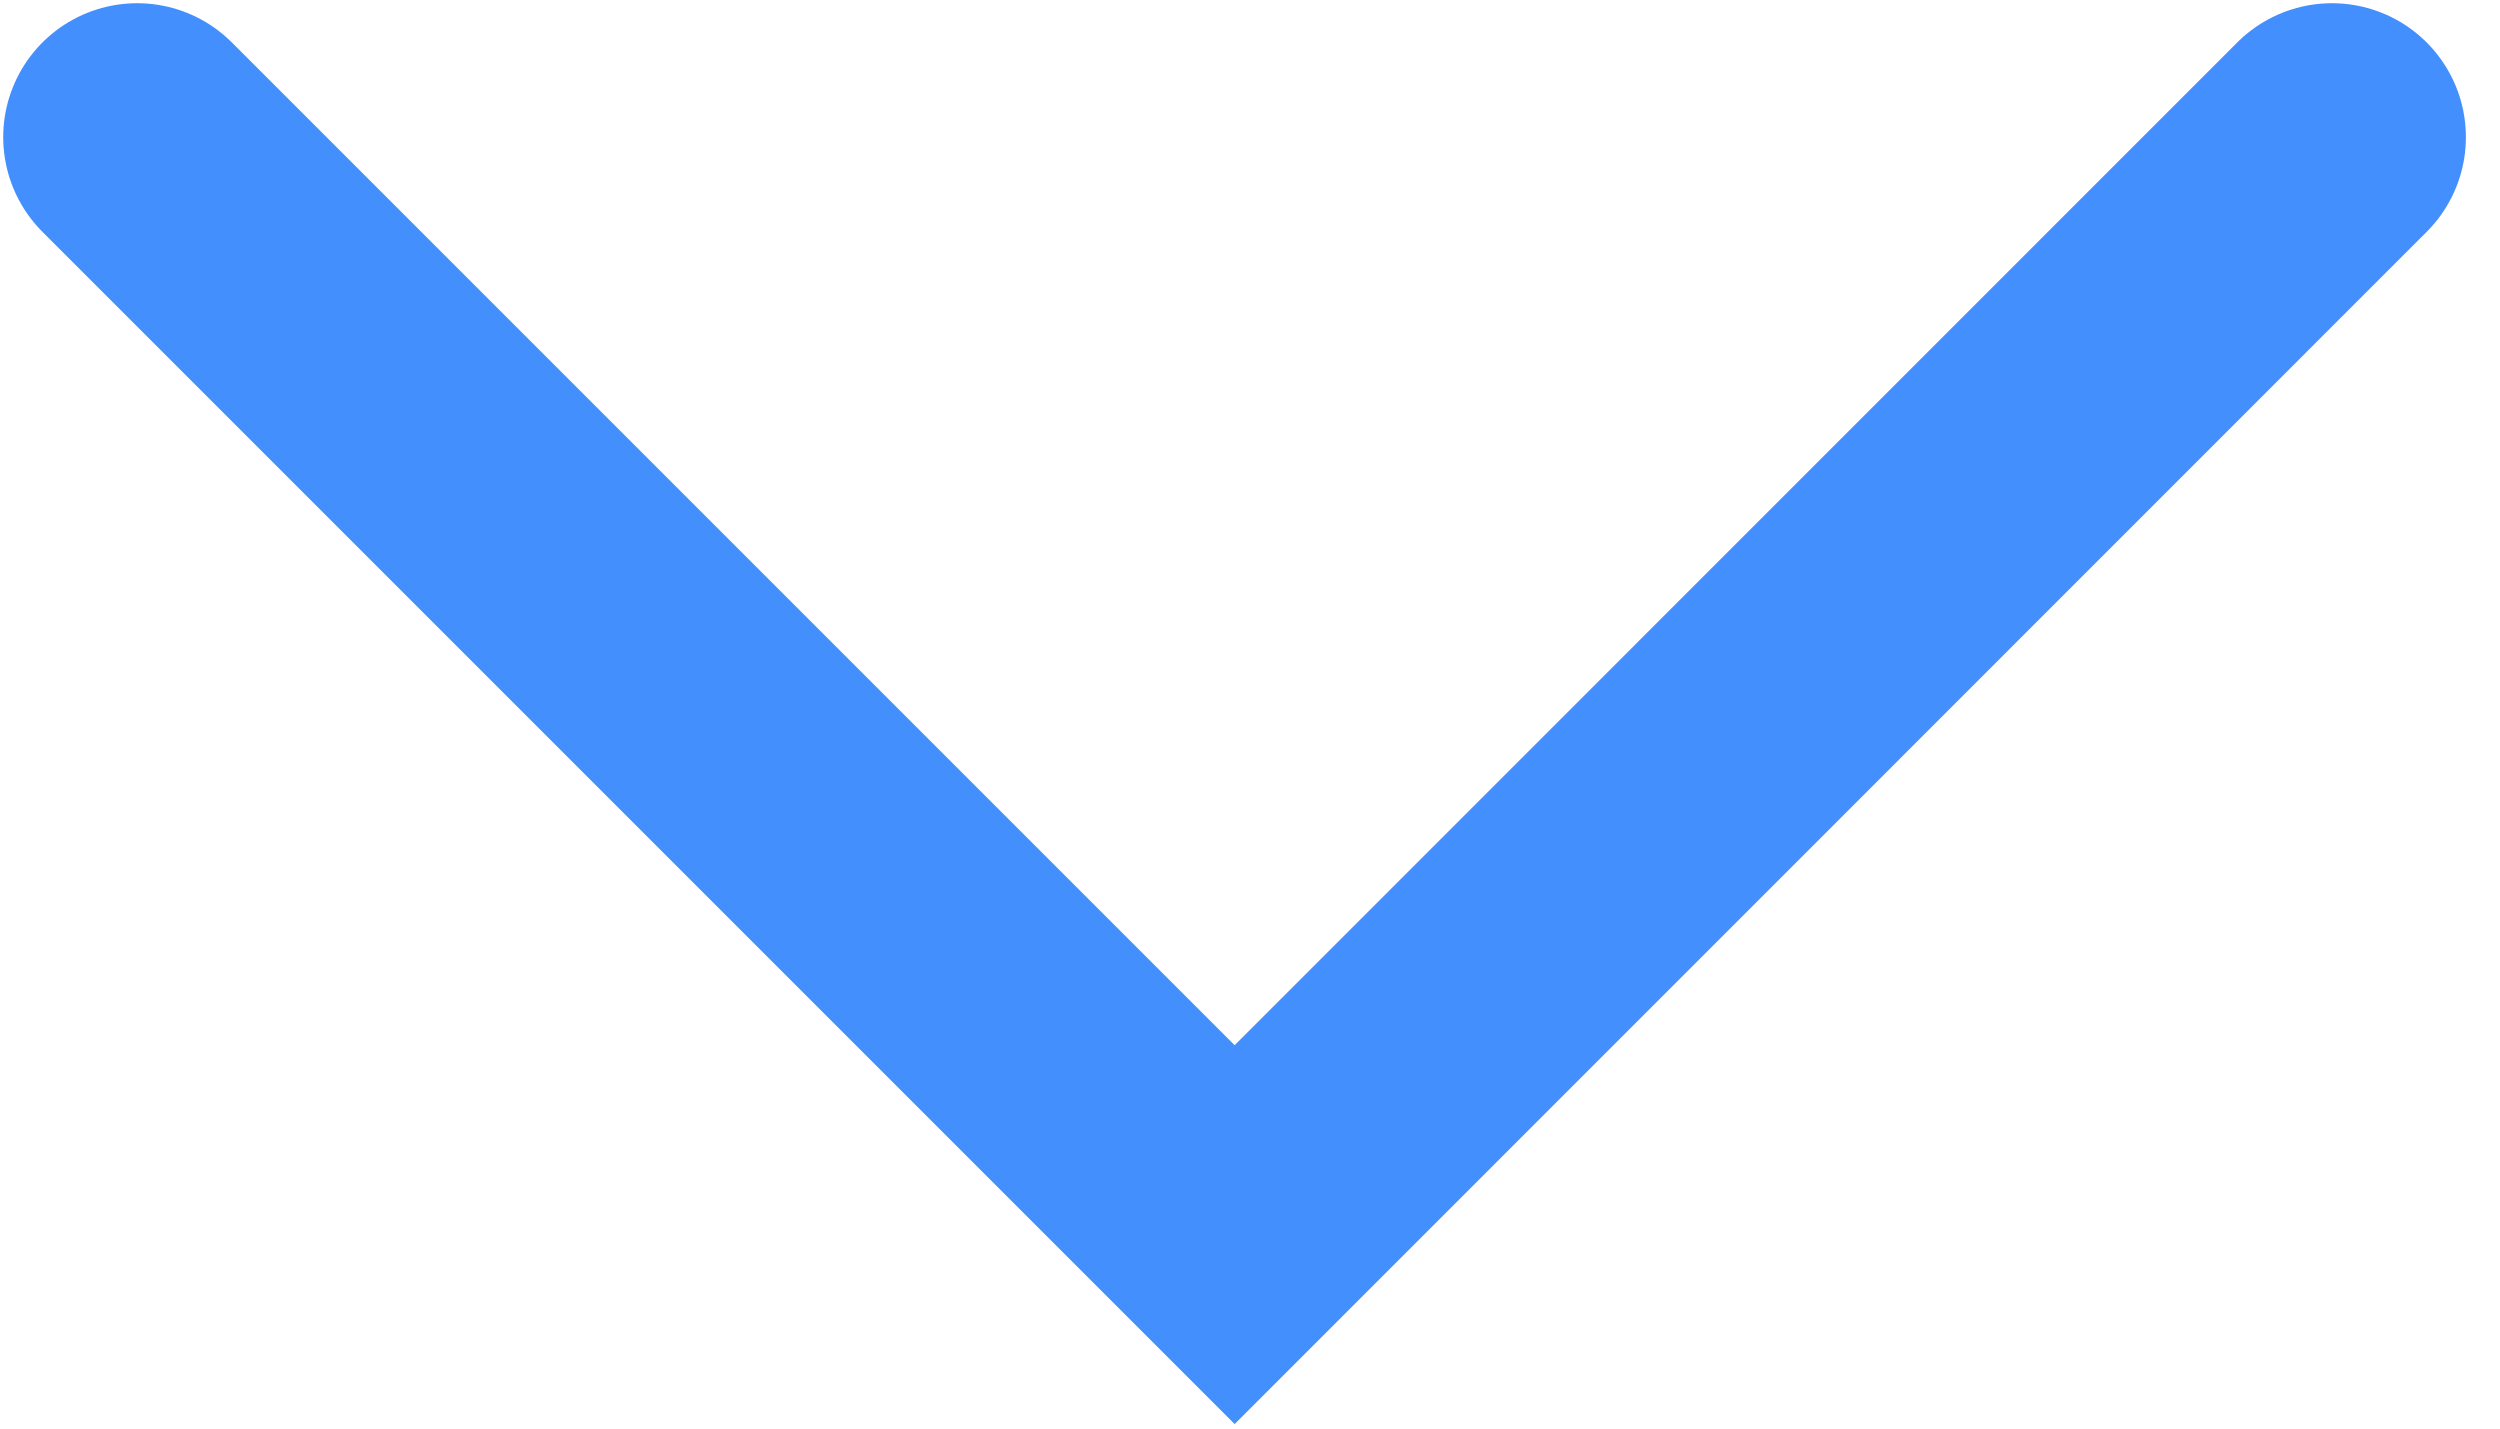
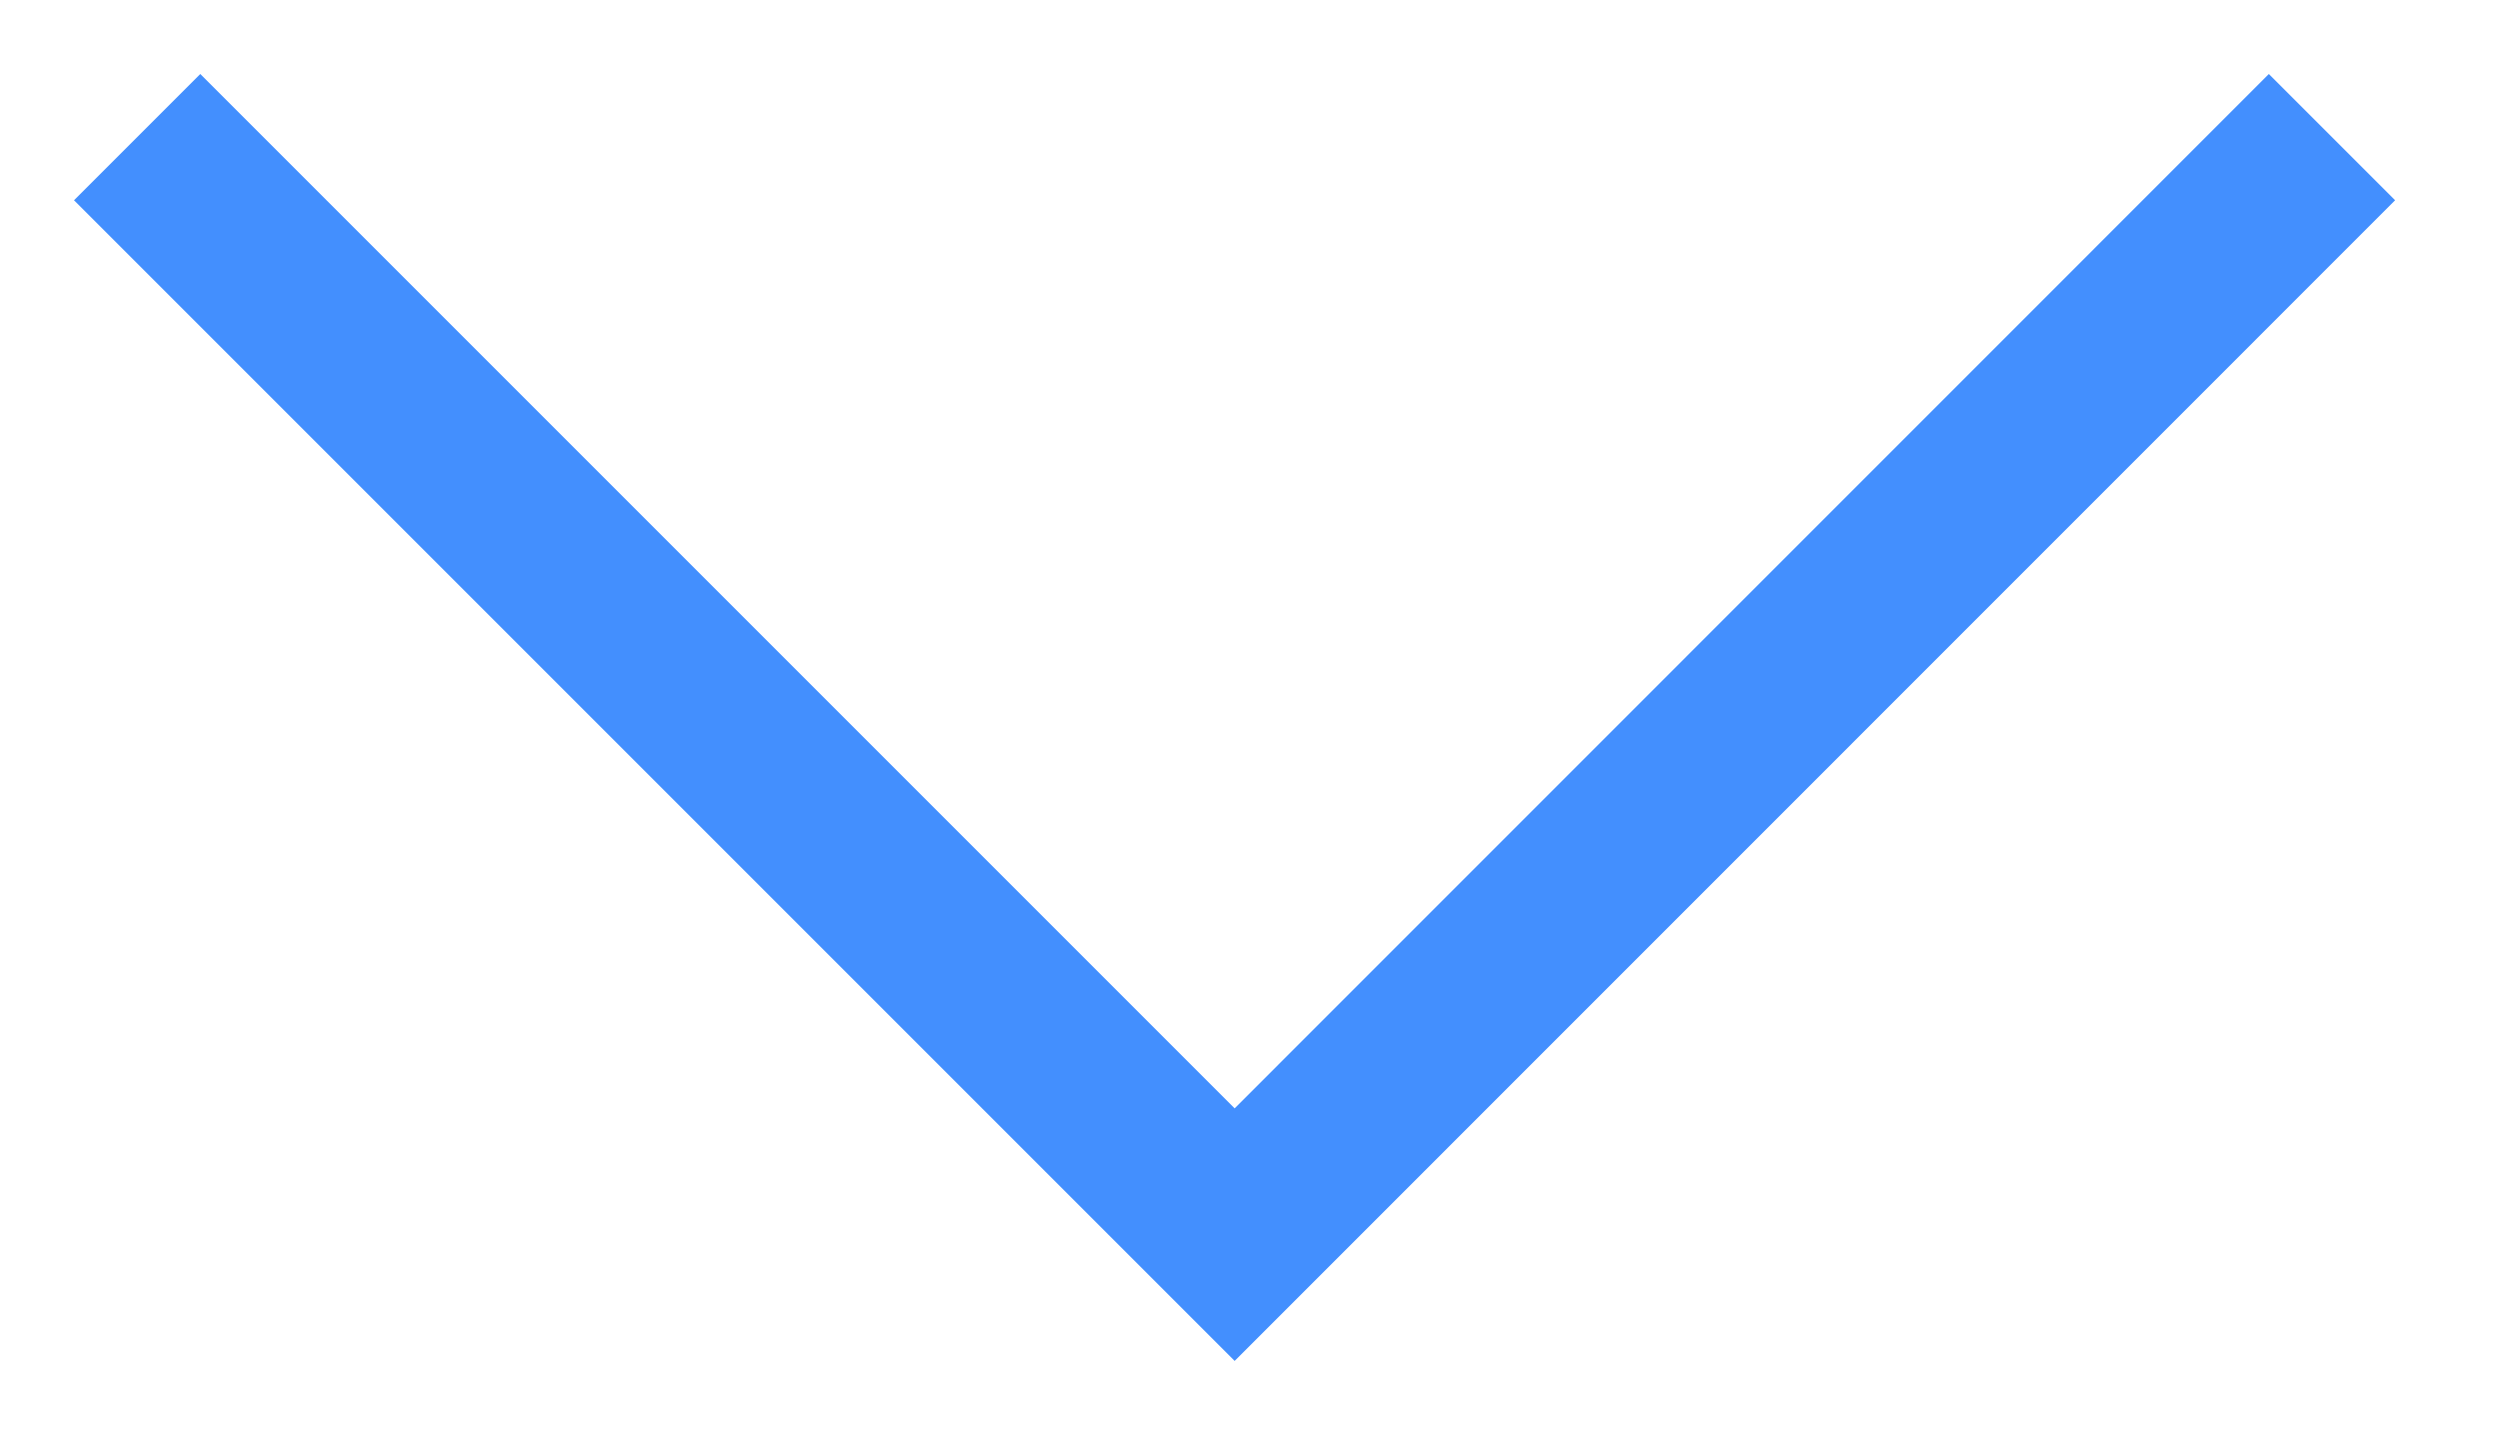
<svg xmlns="http://www.w3.org/2000/svg" width="14" height="8" viewBox="0 0 14 8" fill="none">
-   <path d="M0.768 0.768L6.914 6.914L13.059 0.768" stroke="#438FFE" stroke-width="1.5" stroke-linecap="round" />
+   <path d="M0.768 0.768L6.914 6.914L13.059 0.768" stroke="#438FFE" strokeWidth="1.5" strokeLinecap="round" />
</svg>
